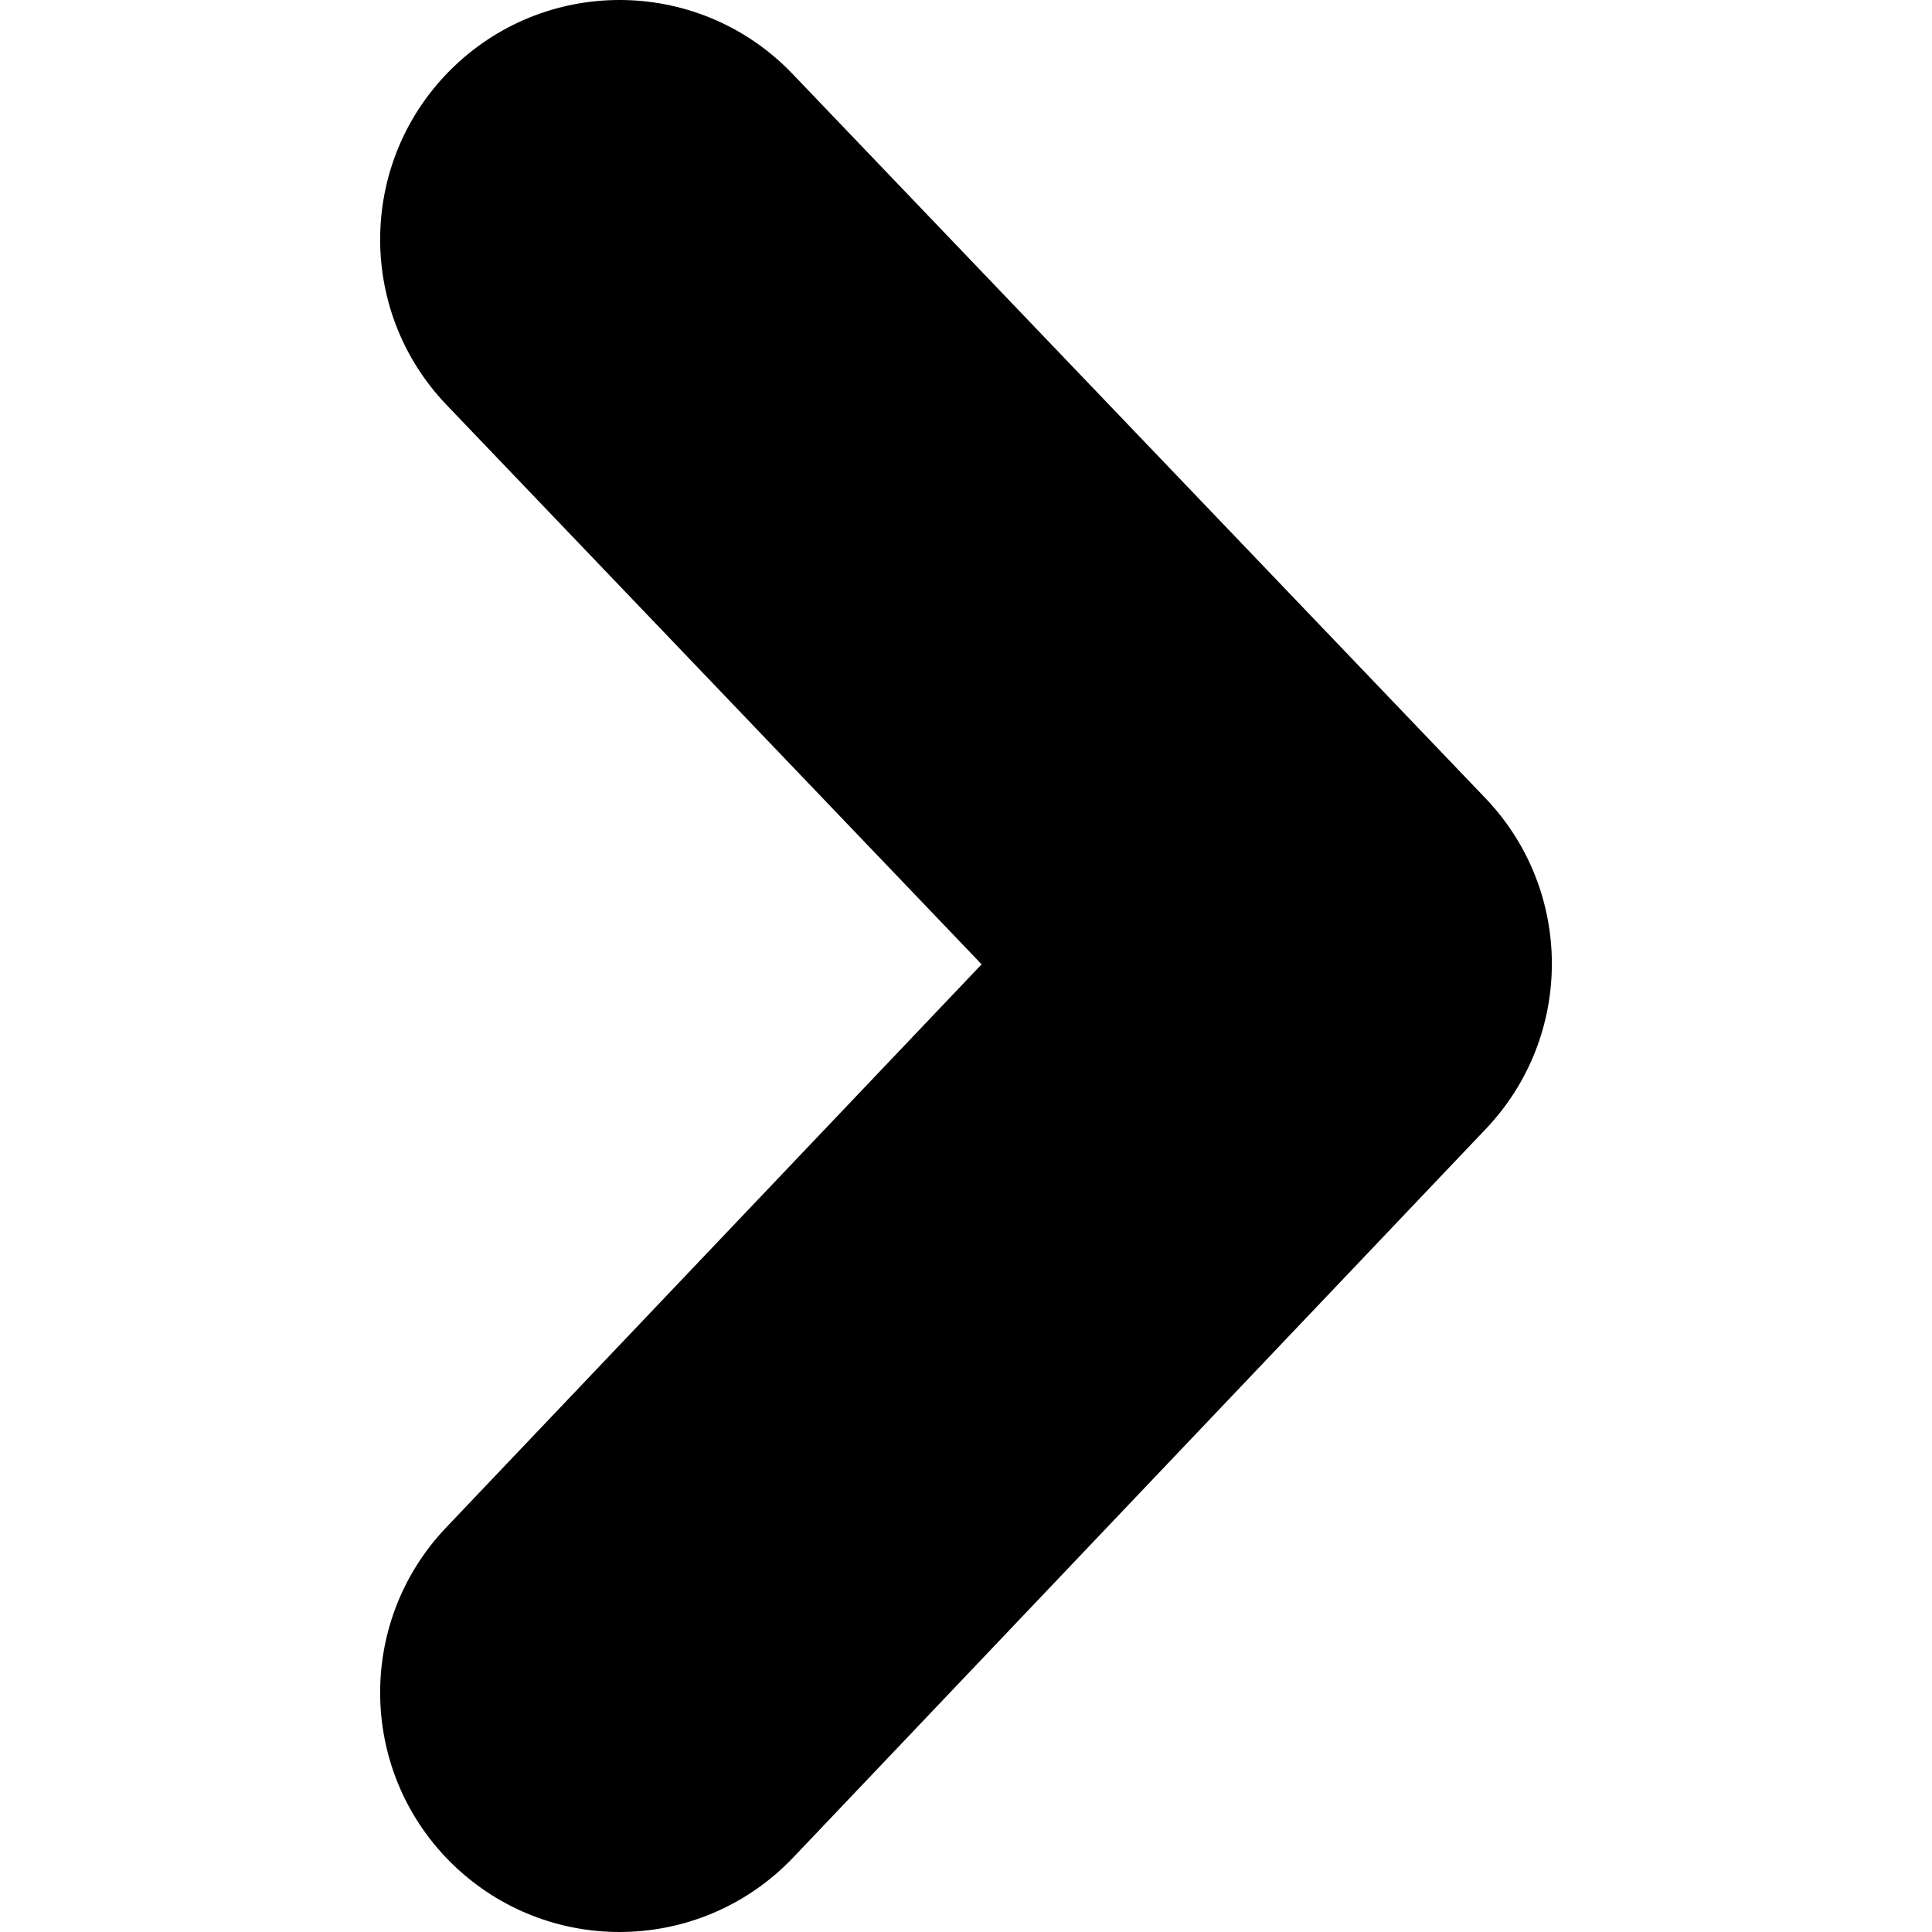
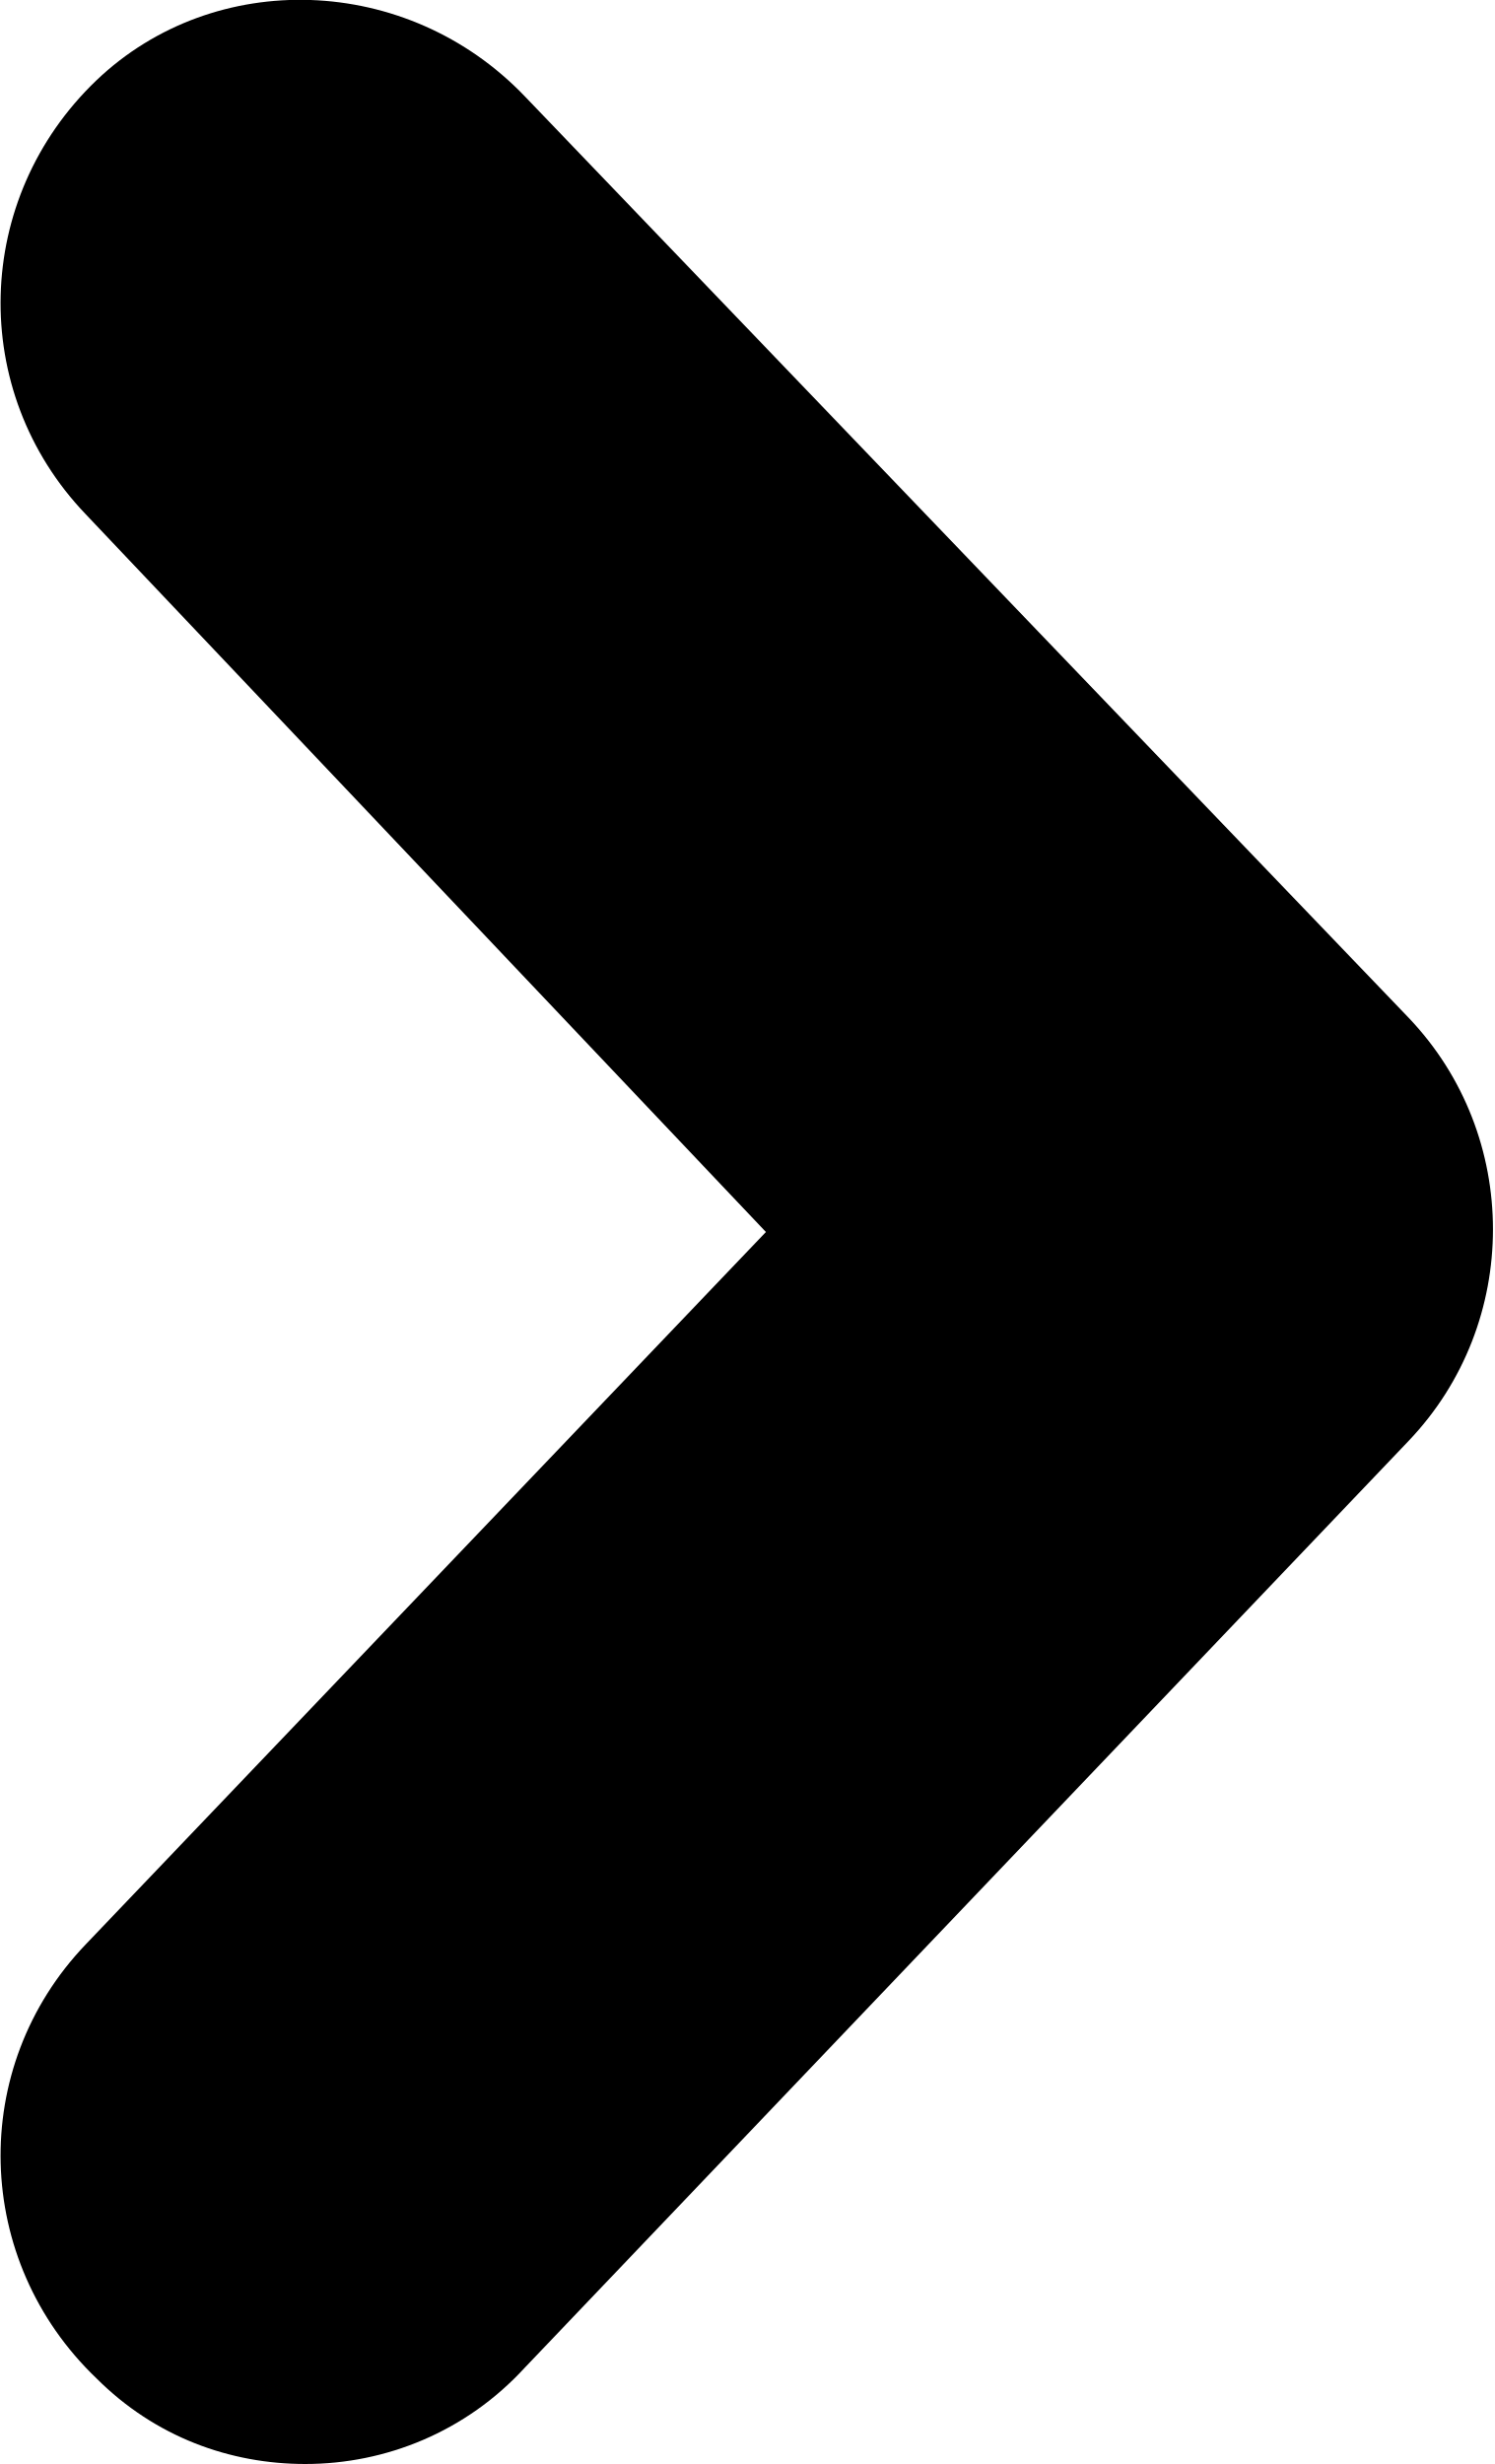
- <svg xmlns="http://www.w3.org/2000/svg" version="1.1" id="Capa_1" x="0px" y="0px" width="46.02px" height="46.02px" viewBox="0 0 46.02 46.02" style="enable-background:new 0 0 46.02 46.02;" xml:space="preserve">
+ <svg xmlns="http://www.w3.org/2000/svg" version="1.1" id="Capa_1" x="0px" y="0px" viewBox="0 0 27.9 46" style="enable-background:new 0 0 27.9 46;" xml:space="preserve">
  <g>
    <g>
-       <path d="M14.757,46.02c-1.412,0-2.825-0.521-3.929-1.569c-2.282-2.17-2.373-5.78-0.204-8.063l12.758-13.418L10.637,9.645    C8.46,7.37,8.54,3.76,10.816,1.582c2.277-2.178,5.886-2.097,8.063,0.179l16.505,17.253c2.104,2.2,2.108,5.665,0.013,7.872    L18.893,44.247C17.77,45.424,16.267,46.02,14.757,46.02z" />
+       <path d="M5.7,46c-1.4,0-2.8-0.5-3.9-1.6c-2.3-2.2-2.4-5.8-0.2-8.1L14.3,23L1.6,9.6c-2.2-2.3-2.1-5.9,0.2-8.1    C4-0.6,7.6-0.5,9.8,1.8L26.3,19c2.1,2.2,2.1,5.7,0,7.9L9.8,44.2C8.7,45.4,7.2,46,5.7,46z" />
    </g>
  </g>
-   <g>
- </g>
-   <g>
- </g>
-   <g>
- </g>
-   <g>
- </g>
-   <g>
- </g>
-   <g>
- </g>
-   <g>
- </g>
-   <g>
- </g>
-   <g>
- </g>
-   <g>
- </g>
-   <g>
- </g>
-   <g>
- </g>
-   <g>
- </g>
-   <g>
- </g>
-   <g>
- </g>
</svg>
